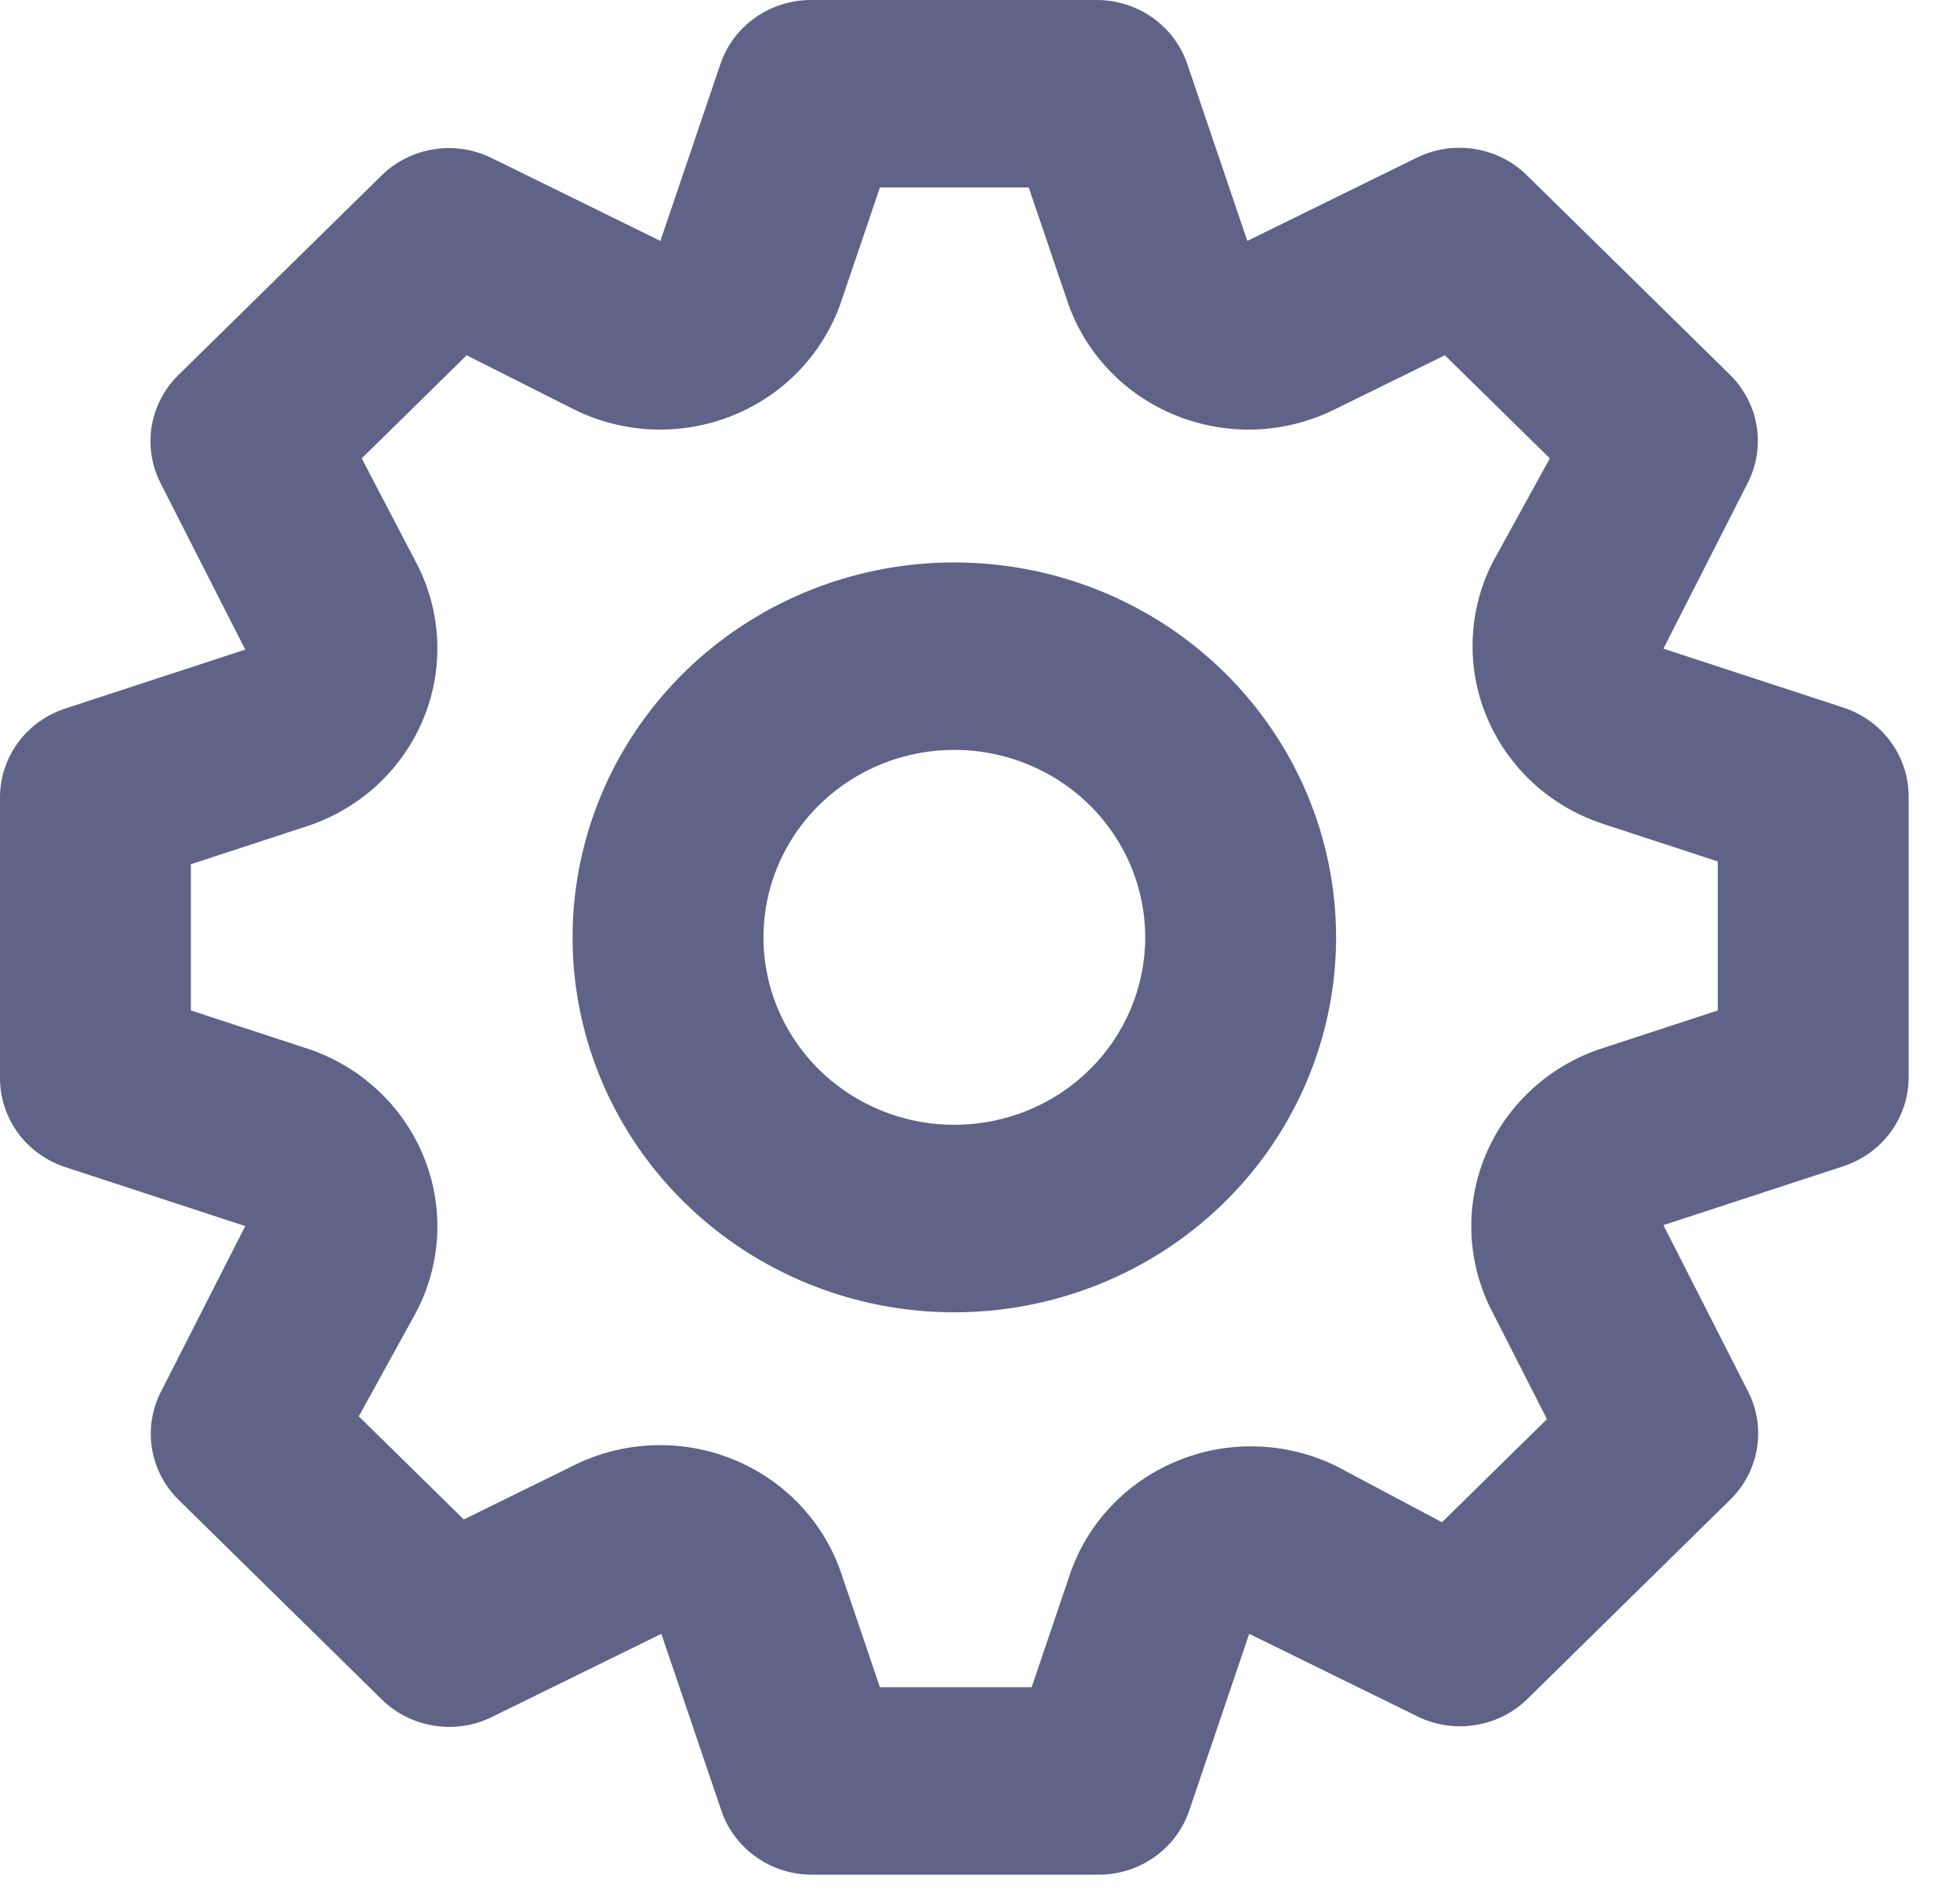
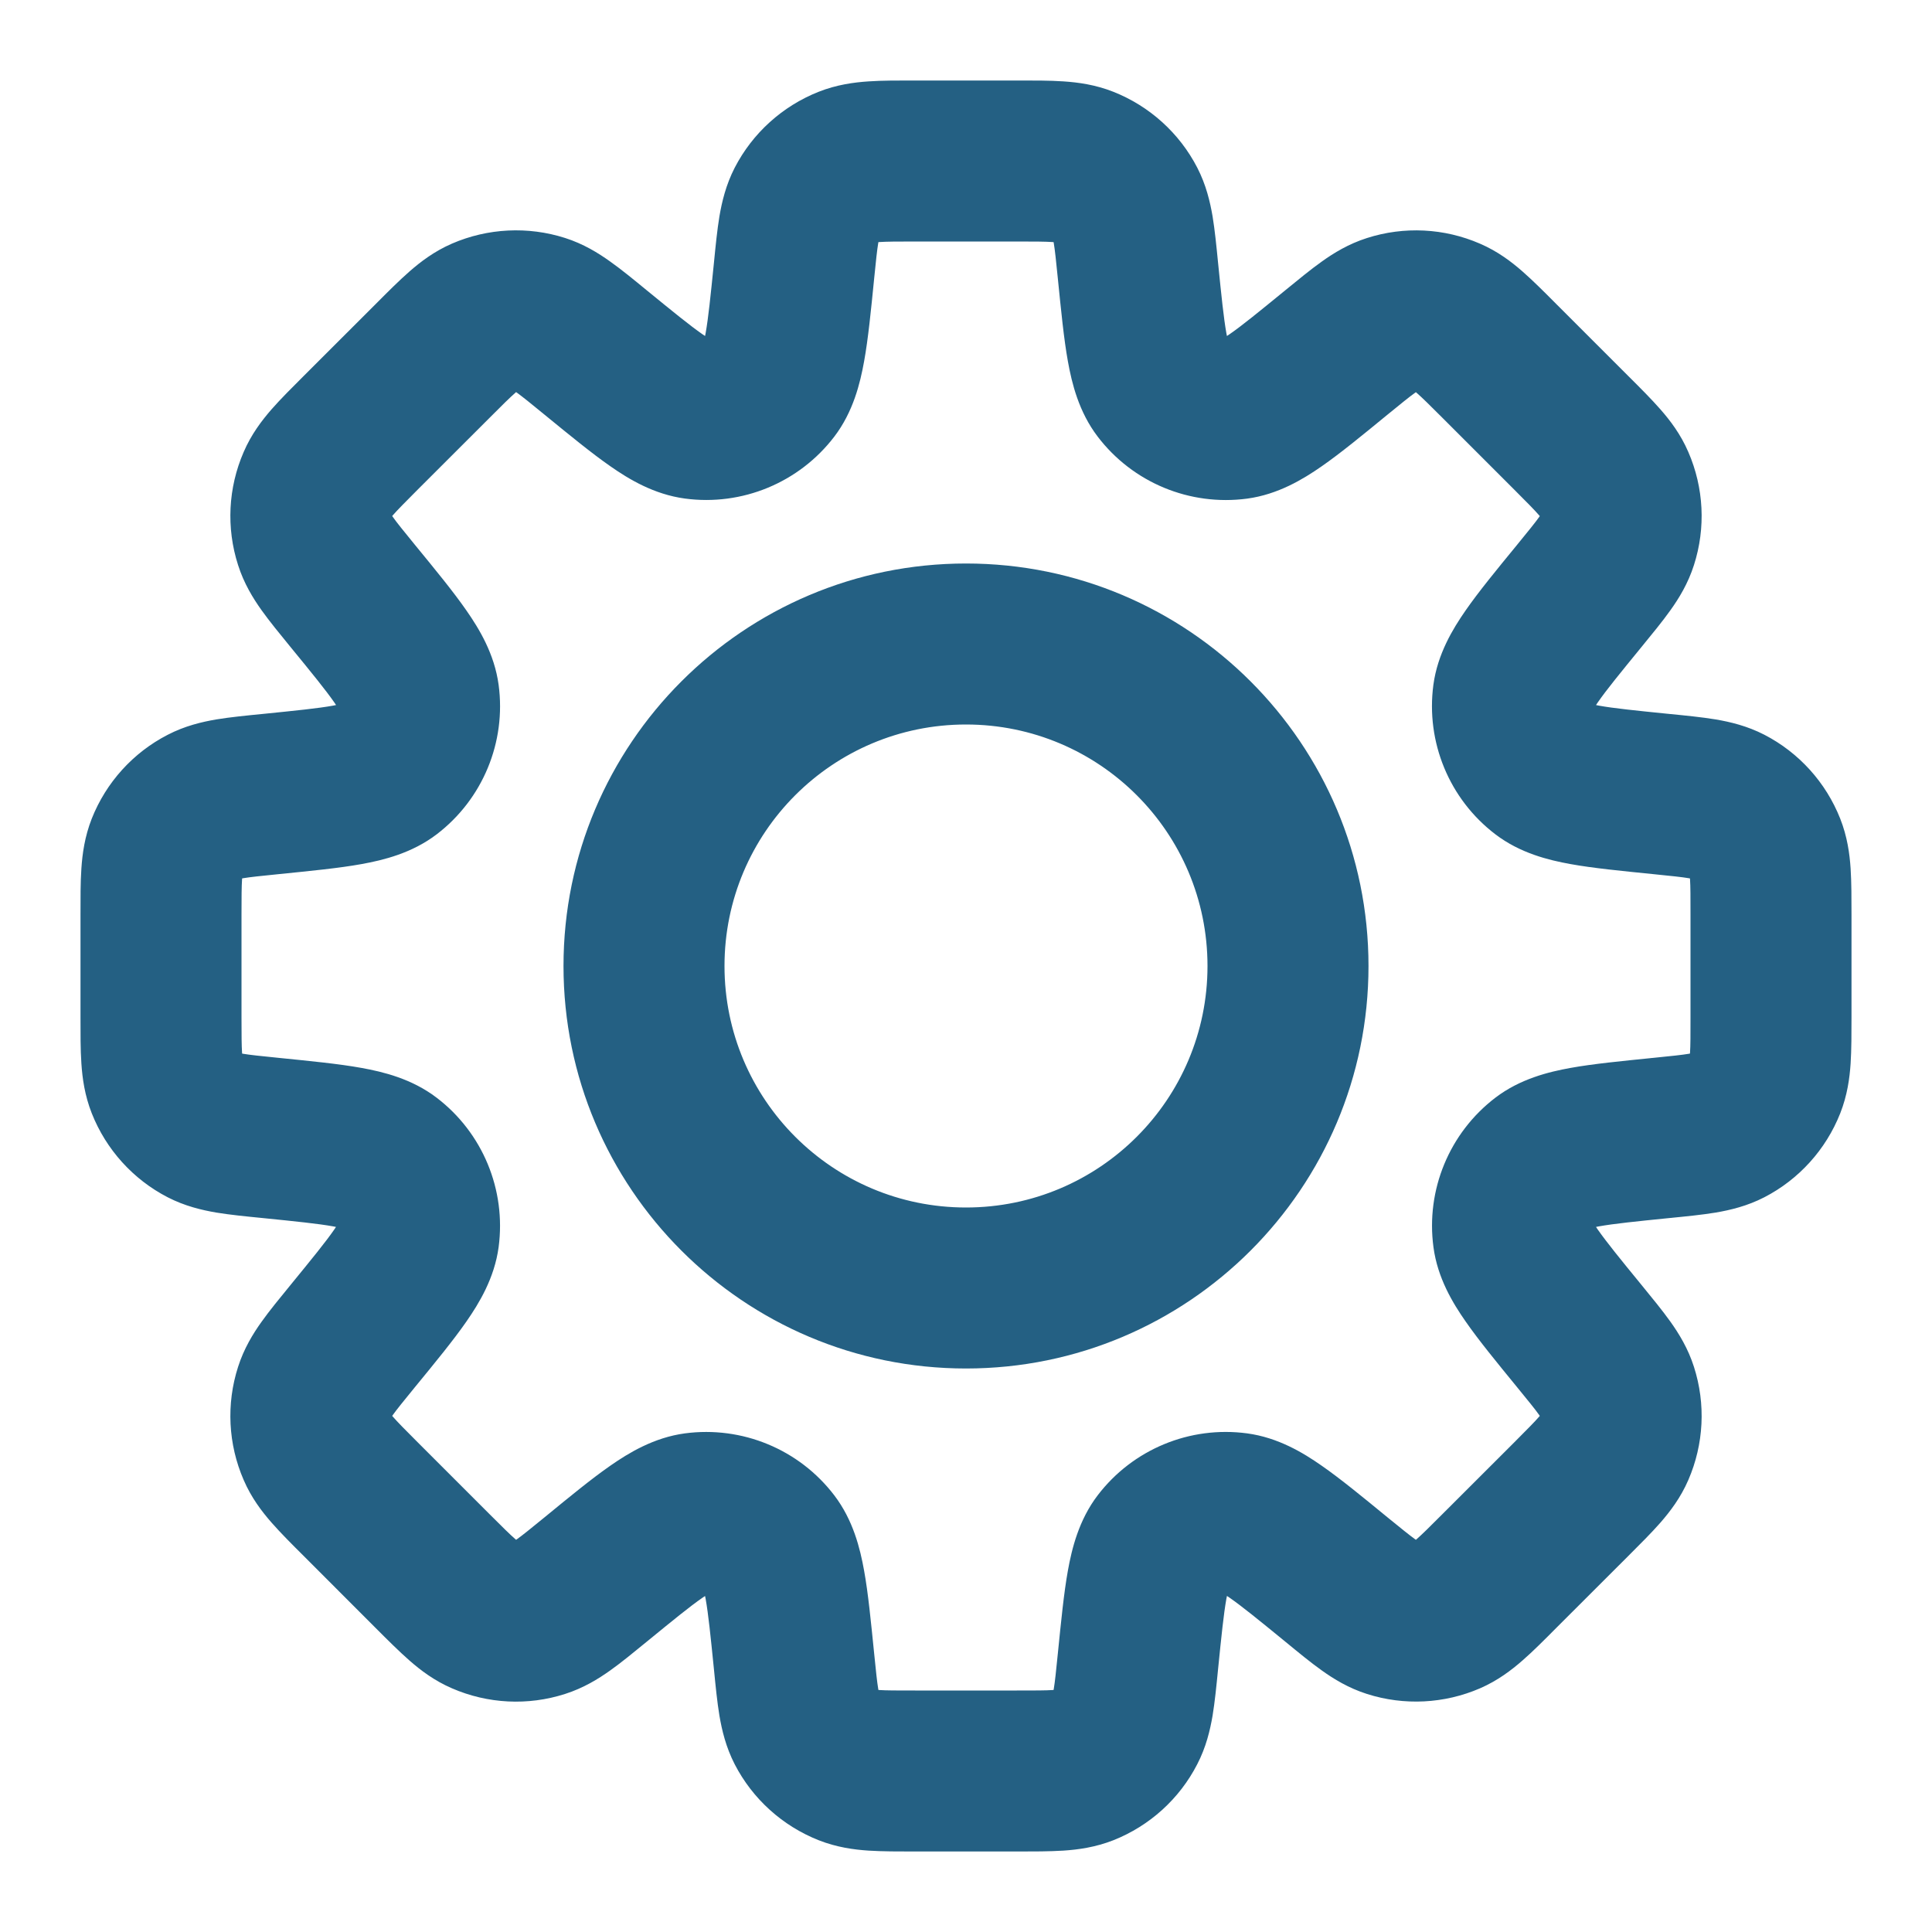
- <svg xmlns="http://www.w3.org/2000/svg" width="31" height="30" viewBox="0 0 31 30" fill="none">
-   <path d="M29.162 11.195L26.309 10.261L27.652 7.621C27.788 7.345 27.834 7.034 27.782 6.731C27.731 6.429 27.585 6.149 27.365 5.931L24.15 2.773C23.927 2.553 23.64 2.408 23.329 2.358C23.017 2.307 22.698 2.354 22.415 2.491L19.728 3.811L18.777 1.008C18.677 0.716 18.486 0.462 18.232 0.281C17.977 0.101 17.672 0.002 17.358 4.94285e-06H12.83C12.514 -0.001 12.205 0.096 11.947 0.277C11.69 0.458 11.497 0.714 11.396 1.008L10.445 3.811L7.758 2.491C7.477 2.357 7.161 2.313 6.852 2.363C6.544 2.413 6.259 2.557 6.038 2.773L2.823 5.931C2.599 6.15 2.452 6.433 2.4 6.738C2.349 7.044 2.396 7.358 2.536 7.636L3.879 10.276L1.026 11.21C0.729 11.308 0.47 11.496 0.286 11.745C0.102 11.995 0.002 12.295 5.03163e-06 12.604V17.052C-0.001 17.363 0.098 17.666 0.282 17.919C0.466 18.171 0.727 18.361 1.026 18.46L3.879 19.395L2.536 22.034C2.4 22.31 2.354 22.621 2.405 22.924C2.457 23.227 2.603 23.506 2.823 23.724L6.038 26.883C6.261 27.102 6.548 27.247 6.859 27.297C7.171 27.348 7.49 27.302 7.773 27.164L10.46 25.845L11.411 28.647C11.512 28.942 11.705 29.197 11.963 29.378C12.22 29.559 12.529 29.656 12.845 29.655H17.373C17.69 29.656 17.998 29.559 18.256 29.378C18.513 29.197 18.706 28.942 18.807 28.647L19.758 25.845L22.445 27.164C22.724 27.295 23.038 27.338 23.343 27.287C23.648 27.237 23.93 27.096 24.15 26.883L27.365 23.724C27.589 23.505 27.736 23.223 27.788 22.917C27.839 22.611 27.792 22.297 27.652 22.019L26.309 19.38L29.162 18.446C29.459 18.347 29.718 18.16 29.902 17.91C30.085 17.66 30.186 17.36 30.188 17.052V12.604C30.189 12.293 30.09 11.989 29.906 11.737C29.722 11.484 29.461 11.294 29.162 11.195ZM27.169 15.984L25.358 16.577C24.941 16.71 24.559 16.93 24.238 17.223C23.917 17.515 23.664 17.872 23.497 18.27C23.331 18.668 23.254 19.096 23.273 19.526C23.292 19.956 23.406 20.377 23.607 20.759L24.467 22.449L22.807 24.08L21.132 23.19C20.744 23.001 20.32 22.895 19.888 22.881C19.456 22.866 19.026 22.943 18.627 23.107C18.227 23.27 17.868 23.515 17.574 23.826C17.279 24.137 17.057 24.507 16.92 24.91L16.317 26.69H13.917L13.313 24.91C13.178 24.501 12.954 24.126 12.656 23.81C12.359 23.495 11.995 23.247 11.59 23.083C11.185 22.919 10.748 22.844 10.311 22.863C9.874 22.881 9.445 22.993 9.056 23.19L7.336 24.036L5.675 22.405L6.581 20.759C6.782 20.377 6.896 19.956 6.915 19.526C6.934 19.096 6.857 18.668 6.69 18.27C6.524 17.872 6.271 17.515 5.95 17.223C5.629 16.93 5.247 16.71 4.83 16.577L3.019 15.984V13.671L4.83 13.078C5.247 12.945 5.629 12.725 5.95 12.433C6.271 12.14 6.524 11.783 6.69 11.385C6.857 10.988 6.934 10.559 6.915 10.129C6.896 9.699 6.782 9.279 6.581 8.897L5.721 7.251L7.381 5.62L9.056 6.465C9.445 6.662 9.874 6.774 10.311 6.793C10.748 6.811 11.185 6.736 11.59 6.572C11.995 6.409 12.359 6.161 12.656 5.845C12.954 5.529 13.178 5.154 13.313 4.745L13.917 2.966H16.271L16.875 4.745C17.01 5.154 17.234 5.529 17.532 5.845C17.829 6.161 18.193 6.409 18.598 6.572C19.003 6.736 19.439 6.811 19.877 6.793C20.314 6.774 20.742 6.662 21.132 6.465L22.852 5.62L24.513 7.251L23.607 8.897C23.414 9.277 23.307 9.693 23.292 10.118C23.277 10.543 23.355 10.965 23.522 11.357C23.688 11.75 23.938 12.102 24.254 12.392C24.571 12.681 24.948 12.9 25.358 13.034L27.169 13.627V15.984ZM15.094 8.897C13.9 8.897 12.733 9.244 11.74 9.896C10.747 10.548 9.973 11.474 9.516 12.558C9.059 13.642 8.939 14.834 9.172 15.985C9.405 17.135 9.98 18.192 10.825 19.021C11.669 19.851 12.745 20.416 13.916 20.645C15.087 20.874 16.301 20.756 17.404 20.307C18.508 19.858 19.451 19.098 20.114 18.123C20.777 17.147 21.132 16.001 21.132 14.828C21.132 13.255 20.495 11.746 19.363 10.634C18.231 9.521 16.695 8.897 15.094 8.897ZM15.094 17.793C14.497 17.793 13.913 17.619 13.417 17.293C12.92 16.968 12.534 16.504 12.305 15.963C12.076 15.421 12.017 14.824 12.133 14.249C12.25 13.674 12.537 13.145 12.959 12.731C13.382 12.316 13.919 12.034 14.505 11.919C15.091 11.805 15.698 11.863 16.249 12.088C16.801 12.312 17.272 12.692 17.604 13.18C17.936 13.668 18.113 14.241 18.113 14.828C18.113 15.614 17.795 16.369 17.229 16.925C16.663 17.481 15.895 17.793 15.094 17.793Z" fill="#5F6388" />
+ <svg xmlns="http://www.w3.org/2000/svg" width="24" height="24" viewBox="0 0 24 24" fill="#246083">
+   <path d="M14.136 3.361L15.131 3.262L14.136 3.361ZM13.984 2.542L13.095 3V3L13.984 2.542ZM14.431 4.818L15.226 4.211L15.226 4.211L14.431 4.818ZM15.36 5.202L15.226 4.211L15.36 5.202ZM16.598 4.381L17.231 5.155L17.231 5.155L16.598 4.381ZM17.285 3.909L17.59 4.862L17.285 3.909ZM17.987 3.944L18.385 3.027L18.385 3.027L17.987 3.944ZM18.624 4.482L17.917 5.189L17.917 5.189L18.624 4.482ZM19.518 5.376L20.225 4.669L20.225 4.669L19.518 5.376ZM20.056 6.013L20.973 5.615L20.973 5.615L20.056 6.013ZM20.091 6.715L21.043 7.019L21.043 7.019L20.091 6.715ZM19.619 7.402L18.845 6.769L18.845 6.769L19.619 7.402ZM18.797 8.641L17.806 8.507L17.806 8.507L18.797 8.641ZM19.182 9.569L18.576 10.364L18.576 10.364L19.182 9.569ZM20.639 9.864L20.738 8.869L20.639 9.864ZM21.458 10.016L21.917 9.127L21.917 9.127L21.458 10.016ZM21.93 10.537L22.86 10.17L22.86 10.17L21.93 10.537ZM21.93 13.463L21 13.095L21 13.095L21.93 13.463ZM21.458 13.984L21.917 14.873L21.917 14.873L21.458 13.984ZM20.639 14.136L20.539 13.141L20.506 13.144L20.474 13.15L20.639 14.136ZM20.639 14.136L20.738 15.131L20.771 15.128L20.803 15.123L20.639 14.136ZM19.183 14.431L18.576 13.636L18.576 13.636L19.183 14.431ZM18.798 15.36L17.807 15.493V15.493L18.798 15.36ZM19.619 16.598L18.845 17.231H18.845L19.619 16.598ZM20.091 17.285L19.138 17.589V17.589L20.091 17.285ZM20.056 17.987L19.138 17.589L19.138 17.589L20.056 17.987ZM19.518 18.624L20.225 19.331H20.225L19.518 18.624ZM18.624 19.517L17.917 18.81L17.917 18.81L18.624 19.517ZM17.987 20.055L18.385 20.973L18.385 20.973L17.987 20.055ZM17.285 20.09L16.981 21.043L16.981 21.043L17.285 20.09ZM16.598 19.618L17.231 18.844L17.223 18.838L16.598 19.618ZM16.598 19.618L15.965 20.392L15.973 20.399L16.598 19.618ZM15.36 18.797L15.493 17.806H15.493L15.36 18.797ZM14.431 19.182L15.226 19.788L15.226 19.788L14.431 19.182ZM14.136 20.638L13.141 20.539V20.539L14.136 20.638ZM13.984 21.459L13.095 21L13.095 21L13.984 21.459ZM13.463 21.93L13.095 21L13.095 21L13.463 21.93ZM10.537 21.93L10.905 21L10.537 21.93ZM10.016 21.458L10.905 21H10.905L10.016 21.458ZM9.864 20.639L8.869 20.738V20.738L9.864 20.639ZM9.569 19.182L8.774 19.788L8.774 19.788L9.569 19.182ZM8.641 18.797L8.507 17.806H8.507L8.641 18.797ZM7.402 19.619L6.769 18.845L6.753 18.858L6.738 18.871L7.402 19.619ZM7.402 19.619L8.035 20.393L8.051 20.38L8.066 20.366L7.402 19.619ZM6.715 20.091L7.019 21.043H7.019L6.715 20.091ZM6.013 20.056L5.615 20.973H5.615L6.013 20.056ZM5.376 19.518L6.083 18.811H6.083L5.376 19.518ZM4.482 18.624L3.775 19.331L3.775 19.331L4.482 18.624ZM3.944 17.987L4.862 17.59L4.862 17.59L3.944 17.987ZM3.909 17.285L4.862 17.59L4.862 17.59L3.909 17.285ZM4.381 16.598L5.155 17.231H5.155L4.381 16.598ZM5.202 15.359L6.194 15.493L5.202 15.359ZM4.818 14.431L5.424 13.636L5.424 13.636L4.818 14.431ZM3.361 14.136L3.262 15.131H3.262L3.361 14.136ZM2.542 13.984L3 13.095H3L2.542 13.984ZM2.07 13.463L1.14 13.83L1.14 13.83L2.07 13.463ZM2.07 10.537L1.14 10.169L1.14 10.169L2.07 10.537ZM2.542 10.016L2.083 9.128L2.083 9.128L2.542 10.016ZM3.362 9.864V8.864H3.312L3.262 8.869L3.362 9.864ZM3.362 9.864V10.864H3.411L3.461 10.859L3.362 9.864ZM4.818 9.569L4.212 8.774L4.212 8.774L4.818 9.569ZM5.203 8.641L6.194 8.507L6.194 8.507L5.203 8.641ZM4.381 7.402L5.155 6.769H5.155L4.381 7.402ZM3.909 6.714L4.862 6.41L4.862 6.41L3.909 6.714ZM3.944 6.012L3.027 5.615L3.027 5.615L3.944 6.012ZM4.482 5.375L5.189 6.082H5.189L4.482 5.375ZM5.376 4.482L4.669 3.775V3.775L5.376 4.482ZM6.013 3.944L5.615 3.026L5.615 3.026L6.013 3.944ZM6.715 3.909L7.019 2.956V2.956L6.715 3.909ZM7.402 4.381L8.035 3.607V3.607L7.402 4.381ZM8.64 5.202L8.774 4.211L8.64 5.202ZM9.569 4.817L8.774 4.211L8.774 4.211L9.569 4.817ZM9.864 3.361L10.859 3.461V3.461L9.864 3.361ZM10.016 2.542L9.127 2.083L9.127 2.083L10.016 2.542ZM10.537 2.07L10.905 3L10.905 3L10.537 2.07ZM13.463 2.07L13.83 1.14V1.14L13.463 2.07ZM15.131 3.262C15.111 3.058 15.091 2.857 15.063 2.687C15.032 2.507 14.983 2.297 14.873 2.083L13.095 3C13.072 2.955 13.077 2.939 13.09 3.018C13.105 3.107 13.118 3.231 13.141 3.461L15.131 3.262ZM15.226 4.211C15.289 4.294 15.269 4.331 15.234 4.136C15.201 3.95 15.174 3.689 15.131 3.262L13.141 3.461C13.181 3.855 13.215 4.209 13.266 4.49C13.315 4.762 13.401 5.116 13.636 5.424L15.226 4.211ZM15.226 4.211L15.226 4.211L13.636 5.424C14.072 5.996 14.781 6.289 15.493 6.194L15.226 4.211ZM15.965 3.607C15.632 3.879 15.429 4.045 15.274 4.152C15.111 4.265 15.123 4.225 15.226 4.211L15.493 6.194C15.877 6.142 16.189 5.952 16.415 5.795C16.65 5.632 16.925 5.406 17.231 5.155L15.965 3.607ZM16.981 2.957C16.752 3.03 16.568 3.143 16.42 3.249C16.279 3.349 16.123 3.478 15.965 3.607L17.231 5.155C17.41 5.009 17.507 4.93 17.58 4.878C17.646 4.831 17.637 4.847 17.59 4.862L16.981 2.957ZM18.385 3.027C17.941 2.834 17.442 2.809 16.981 2.957L17.59 4.862L17.59 4.862L18.385 3.027ZM19.331 3.775C19.187 3.63 19.044 3.487 18.914 3.373C18.777 3.253 18.606 3.122 18.385 3.027L17.59 4.862C17.544 4.842 17.537 4.826 17.597 4.879C17.665 4.938 17.754 5.026 17.917 5.189L19.331 3.775ZM20.225 4.669L19.331 3.775L17.917 5.189L18.811 6.083L20.225 4.669ZM20.973 5.615C20.878 5.394 20.747 5.223 20.627 5.086C20.513 4.956 20.37 4.813 20.225 4.669L18.811 6.083C18.974 6.246 19.062 6.335 19.121 6.403C19.174 6.463 19.158 6.456 19.138 6.41L20.973 5.615ZM21.043 7.019C21.191 6.558 21.166 6.059 20.973 5.615L19.138 6.41L19.138 6.41L21.043 7.019ZM20.393 8.035C20.522 7.877 20.651 7.721 20.751 7.58C20.857 7.432 20.97 7.248 21.043 7.019L19.138 6.41C19.154 6.363 19.169 6.354 19.122 6.42C19.07 6.493 18.991 6.59 18.845 6.769L20.393 8.035ZM19.788 8.774C19.775 8.877 19.735 8.889 19.848 8.726C19.955 8.571 20.121 8.368 20.393 8.035L18.845 6.769C18.594 7.075 18.368 7.35 18.205 7.585C18.048 7.811 17.858 8.123 17.806 8.507L19.788 8.774ZM19.788 8.774V8.774L17.806 8.507C17.711 9.219 18.004 9.928 18.576 10.364L19.788 8.774ZM20.738 8.869C20.311 8.826 20.049 8.799 19.864 8.766C19.669 8.731 19.706 8.711 19.788 8.774L18.576 10.364C18.884 10.599 19.238 10.685 19.51 10.734C19.791 10.785 20.145 10.819 20.539 10.859L20.738 8.869ZM21.917 9.127C21.703 9.017 21.493 8.968 21.313 8.937C21.143 8.909 20.942 8.889 20.738 8.869L20.539 10.859C20.769 10.882 20.893 10.895 20.982 10.91C21.061 10.923 21.044 10.928 21 10.905L21.917 9.127ZM22.86 10.17C22.682 9.72 22.347 9.349 21.917 9.127L21 10.905L21 10.905L22.86 10.17ZM23 11.368C23 11.164 23 10.961 22.989 10.789C22.977 10.607 22.948 10.393 22.86 10.17L21 10.905C20.982 10.858 20.988 10.842 20.994 10.922C21 11.012 21 11.137 21 11.368H23ZM23 12.632V11.368H21V12.632H23ZM22.86 13.83C22.948 13.607 22.977 13.393 22.989 13.211C23 13.039 23 12.836 23 12.632H21C21 12.863 21 12.988 20.994 13.078C20.988 13.158 20.982 13.142 21 13.095L22.86 13.83ZM21.917 14.873C22.347 14.651 22.682 14.28 22.86 13.83L21 13.095V13.095L21.917 14.873ZM20.738 15.131C20.942 15.111 21.143 15.091 21.313 15.063C21.493 15.032 21.703 14.983 21.917 14.873L21 13.095C21.044 13.072 21.061 13.077 20.982 13.09C20.893 13.105 20.769 13.118 20.539 13.141L20.738 15.131ZM20.803 15.123L20.803 15.123L20.474 13.15L20.474 13.15L20.803 15.123ZM19.789 15.226C19.706 15.289 19.669 15.269 19.864 15.234C20.05 15.201 20.311 15.174 20.738 15.131L20.539 13.141C20.146 13.181 19.791 13.215 19.51 13.266C19.239 13.315 18.884 13.401 18.576 13.636L19.789 15.226ZM19.789 15.226L19.789 15.226L18.576 13.636C18.005 14.072 17.711 14.781 17.807 15.493L19.789 15.226ZM20.393 15.964C20.121 15.632 19.956 15.428 19.848 15.274C19.735 15.111 19.775 15.123 19.789 15.226L17.807 15.493C17.858 15.877 18.048 16.189 18.206 16.415C18.369 16.65 18.595 16.925 18.845 17.231L20.393 15.964ZM21.043 16.98C20.97 16.751 20.857 16.568 20.751 16.419C20.651 16.279 20.523 16.123 20.393 15.964L18.845 17.231C18.991 17.41 19.07 17.506 19.122 17.58C19.169 17.645 19.154 17.637 19.138 17.589L21.043 16.98ZM20.973 18.385C21.166 17.94 21.191 17.442 21.043 16.98L19.138 17.589L19.138 17.589L20.973 18.385ZM20.225 19.331C20.37 19.186 20.513 19.044 20.627 18.914C20.747 18.776 20.878 18.605 20.973 18.385L19.138 17.589C19.158 17.543 19.174 17.537 19.121 17.597C19.062 17.665 18.974 17.753 18.811 17.917L20.225 19.331ZM19.331 20.224L20.225 19.331L18.811 17.917L17.917 18.81L19.331 20.224ZM18.385 20.973C18.606 20.877 18.777 20.746 18.914 20.626C19.044 20.513 19.187 20.369 19.331 20.224L17.917 18.81C17.754 18.974 17.665 19.061 17.597 19.121C17.537 19.174 17.544 19.158 17.59 19.138L18.385 20.973ZM16.981 21.043C17.442 21.19 17.941 21.165 18.385 20.973L17.59 19.138H17.59L16.981 21.043ZM15.965 20.392C16.123 20.522 16.279 20.651 16.42 20.751C16.568 20.857 16.752 20.97 16.981 21.043L17.59 19.138C17.637 19.153 17.646 19.168 17.58 19.122C17.507 19.069 17.41 18.991 17.231 18.845L15.965 20.392ZM15.973 20.399L15.973 20.399L17.223 18.838L17.223 18.837L15.973 20.399ZM15.226 19.788C15.123 19.774 15.111 19.734 15.274 19.847C15.429 19.955 15.632 20.12 15.965 20.392L17.231 18.845C16.925 18.594 16.65 18.368 16.415 18.205C16.189 18.047 15.877 17.858 15.493 17.806L15.226 19.788ZM15.226 19.788H15.226L15.493 17.806C14.781 17.71 14.072 18.004 13.636 18.575L15.226 19.788ZM15.131 20.738C15.174 20.311 15.201 20.049 15.234 19.864C15.269 19.669 15.289 19.705 15.226 19.788L13.636 18.575C13.401 18.883 13.315 19.238 13.266 19.509C13.215 19.791 13.181 20.145 13.141 20.539L15.131 20.738ZM14.872 21.917C14.983 21.703 15.032 21.493 15.063 21.313C15.091 21.143 15.111 20.942 15.131 20.738L13.141 20.539C13.118 20.769 13.105 20.893 13.09 20.982C13.077 21.061 13.072 21.044 13.095 21L14.872 21.917ZM13.831 22.86C14.28 22.682 14.651 22.347 14.872 21.917L13.095 21L13.095 21L13.831 22.86ZM12.632 23C12.836 23 13.039 23 13.211 22.989C13.393 22.977 13.607 22.948 13.831 22.86L13.095 21C13.142 20.982 13.158 20.988 13.078 20.994C12.988 21 12.863 21 12.632 21V23ZM11.368 23H12.632V21H11.368V23ZM10.17 22.86C10.393 22.948 10.607 22.977 10.789 22.989C10.961 23 11.164 23 11.368 23V21C11.137 21 11.012 21 10.922 20.994C10.842 20.988 10.858 20.982 10.905 21L10.17 22.86ZM9.127 21.917C9.349 22.347 9.72 22.682 10.17 22.86L10.905 21L9.127 21.917ZM8.869 20.738C8.889 20.942 8.909 21.143 8.937 21.313C8.968 21.493 9.017 21.703 9.127 21.917L10.905 21C10.928 21.044 10.923 21.061 10.91 20.982C10.895 20.893 10.882 20.769 10.859 20.539L8.869 20.738ZM8.774 19.788C8.711 19.706 8.731 19.669 8.766 19.864C8.799 20.049 8.826 20.311 8.869 20.738L10.859 20.539C10.819 20.145 10.785 19.791 10.734 19.51C10.685 19.238 10.599 18.884 10.364 18.576L8.774 19.788ZM8.774 19.788L10.364 18.576C9.928 18.004 9.219 17.711 8.507 17.806L8.774 19.788ZM8.035 20.393C8.368 20.121 8.571 19.955 8.726 19.848C8.889 19.735 8.877 19.775 8.774 19.788L8.507 17.806C8.123 17.858 7.811 18.048 7.585 18.205C7.35 18.368 7.075 18.594 6.769 18.845L8.035 20.393ZM8.066 20.366L8.066 20.366L6.738 18.871L6.738 18.872L8.066 20.366ZM7.019 21.043C7.248 20.97 7.431 20.857 7.58 20.751C7.721 20.651 7.877 20.522 8.035 20.393L6.769 18.845C6.59 18.991 6.493 19.07 6.42 19.122C6.354 19.169 6.363 19.154 6.41 19.138L7.019 21.043ZM5.615 20.973C6.059 21.166 6.558 21.191 7.019 21.043L6.41 19.138L6.41 19.138L5.615 20.973ZM4.668 20.225C4.813 20.37 4.956 20.513 5.086 20.627C5.223 20.747 5.394 20.878 5.615 20.973L6.41 19.138C6.456 19.158 6.463 19.174 6.403 19.121C6.335 19.062 6.246 18.974 6.083 18.811L4.668 20.225ZM3.775 19.331L4.668 20.225L6.083 18.811L5.189 17.917L3.775 19.331ZM3.027 18.385C3.122 18.606 3.253 18.777 3.373 18.914C3.487 19.044 3.63 19.187 3.775 19.331L5.189 17.917C5.026 17.754 4.938 17.665 4.879 17.597C4.826 17.537 4.842 17.544 4.862 17.59L3.027 18.385ZM2.957 16.981C2.809 17.442 2.834 17.941 3.027 18.385L4.862 17.59V17.59L2.957 16.981ZM3.607 15.965C3.478 16.123 3.349 16.279 3.249 16.42C3.143 16.568 3.03 16.752 2.957 16.981L4.862 17.59C4.846 17.637 4.831 17.646 4.878 17.58C4.93 17.507 5.009 17.41 5.155 17.231L3.607 15.965ZM4.211 15.226C4.225 15.123 4.265 15.111 4.152 15.274C4.045 15.429 3.879 15.632 3.607 15.965L5.155 17.231C5.406 16.925 5.632 16.65 5.795 16.415C5.952 16.189 6.142 15.877 6.194 15.493L4.211 15.226ZM4.211 15.226L4.211 15.226L6.194 15.493C6.289 14.781 5.996 14.072 5.424 13.636L4.211 15.226ZM3.262 15.131C3.689 15.174 3.95 15.201 4.136 15.234C4.331 15.269 4.294 15.289 4.211 15.226L5.424 13.636C5.116 13.401 4.762 13.315 4.49 13.266C4.209 13.215 3.855 13.181 3.461 13.141L3.262 15.131ZM2.083 14.873C2.297 14.983 2.507 15.032 2.687 15.063C2.857 15.091 3.058 15.111 3.262 15.131L3.461 13.141C3.231 13.118 3.107 13.105 3.018 13.09C2.939 13.077 2.955 13.072 3 13.095L2.083 14.873ZM1.14 13.83C1.318 14.28 1.653 14.651 2.083 14.873L3 13.095H3L1.14 13.83ZM1 12.632C1 12.836 0.999 13.039 1.011 13.211C1.023 13.393 1.052 13.607 1.14 13.83L3 13.095C3.018 13.142 3.012 13.158 3.007 13.078C3.001 12.988 3 12.863 3 12.632H1ZM1 11.368V12.632H3V11.368H1ZM1.14 10.169C1.052 10.393 1.023 10.607 1.011 10.789C0.999 10.961 1 11.164 1 11.368H3C3 11.137 3.001 11.012 3.007 10.922C3.012 10.842 3.018 10.858 3 10.905L1.14 10.169ZM2.083 9.128C1.653 9.349 1.318 9.72 1.14 10.169L3 10.905L3 10.905L2.083 9.128ZM3.262 8.869C3.058 8.889 2.857 8.909 2.687 8.937C2.507 8.968 2.297 9.017 2.083 9.128L3 10.905C2.955 10.928 2.939 10.923 3.018 10.91C3.107 10.895 3.231 10.882 3.461 10.859L3.262 8.869ZM3.362 8.864H3.362V10.864H3.362V8.864ZM3.362 8.864H3.362V10.864H3.362V8.864ZM4.212 8.774C4.295 8.711 4.331 8.731 4.136 8.766C3.951 8.799 3.689 8.826 3.262 8.869L3.461 10.859C3.855 10.819 4.209 10.785 4.491 10.734C4.762 10.685 5.117 10.599 5.425 10.364L4.212 8.774ZM4.212 8.774L4.212 8.774L5.425 10.364C5.996 9.928 6.29 9.219 6.194 8.507L4.212 8.774ZM3.607 8.035C3.879 8.367 4.045 8.571 4.153 8.726C4.266 8.889 4.226 8.877 4.212 8.774L6.194 8.507C6.142 8.123 5.953 7.812 5.795 7.585C5.632 7.35 5.406 7.075 5.155 6.769L3.607 8.035ZM2.957 7.018C3.03 7.248 3.143 7.431 3.249 7.58C3.349 7.72 3.478 7.877 3.607 8.035L5.155 6.769C5.009 6.59 4.93 6.493 4.878 6.419C4.831 6.354 4.847 6.362 4.862 6.41L2.957 7.018ZM3.027 5.615C2.834 6.059 2.809 6.557 2.957 7.018L4.862 6.41L3.027 5.615ZM3.775 4.668C3.63 4.813 3.487 4.955 3.373 5.085C3.253 5.223 3.122 5.394 3.027 5.615L4.862 6.41C4.842 6.456 4.826 6.463 4.879 6.402C4.938 6.334 5.026 6.246 5.189 6.082L3.775 4.668ZM4.669 3.775L3.775 4.668L5.189 6.082L6.083 5.189L4.669 3.775ZM4.669 3.775L4.669 3.775L6.083 5.189L6.083 5.189L4.669 3.775ZM5.615 3.026C5.394 3.122 5.223 3.253 5.086 3.373C4.956 3.487 4.813 3.63 4.669 3.775L6.083 5.189C6.246 5.025 6.335 4.938 6.403 4.878C6.463 4.825 6.456 4.841 6.41 4.861L5.615 3.026ZM7.019 2.956C6.558 2.809 6.059 2.834 5.615 3.026L6.41 4.861H6.41L7.019 2.956ZM8.035 3.607C7.877 3.477 7.721 3.349 7.58 3.249C7.432 3.143 7.248 3.029 7.019 2.956L6.41 4.861C6.363 4.846 6.354 4.831 6.42 4.877C6.493 4.93 6.59 5.008 6.769 5.155L8.035 3.607ZM8.774 4.211C8.877 4.225 8.889 4.265 8.726 4.152C8.571 4.044 8.368 3.879 8.035 3.607L6.769 5.155C7.075 5.405 7.35 5.631 7.585 5.794C7.811 5.952 8.123 6.141 8.507 6.193L8.774 4.211ZM8.774 4.211L8.774 4.211L8.507 6.193C9.219 6.289 9.928 5.995 10.364 5.424L8.774 4.211ZM8.869 3.262C8.826 3.689 8.799 3.95 8.766 4.136C8.731 4.331 8.711 4.294 8.774 4.211L10.364 5.424C10.599 5.116 10.685 4.761 10.734 4.49C10.785 4.209 10.82 3.854 10.859 3.461L8.869 3.262ZM9.127 2.083C9.017 2.297 8.968 2.507 8.937 2.687C8.909 2.857 8.889 3.058 8.869 3.262L10.859 3.461C10.882 3.231 10.895 3.107 10.91 3.018C10.923 2.939 10.928 2.955 10.905 3L9.127 2.083ZM10.17 1.14C9.72 1.318 9.349 1.653 9.127 2.083L10.905 3L10.905 3L10.17 1.14ZM11.368 1C11.164 1 10.961 0.999 10.789 1.011C10.607 1.023 10.393 1.052 10.17 1.14L10.905 3C10.858 3.018 10.842 3.012 10.922 3.007C11.012 3.001 11.137 3 11.368 3V1ZM12.632 1H11.368V3H12.632V1ZM13.83 1.14C13.607 1.052 13.393 1.023 13.211 1.011C13.039 0.999 12.836 1 12.632 1V3C12.863 3 12.988 3.001 13.078 3.007C13.158 3.012 13.142 3.018 13.095 3L13.83 1.14ZM14.873 2.083C14.651 1.653 14.28 1.318 13.83 1.14L13.095 3L13.095 3L14.873 2.083ZM15 12C15 13.657 13.657 15 12 15V17C14.761 17 17 14.761 17 12H15ZM12 9C13.657 9 15 10.343 15 12H17C17 9.239 14.761 7 12 7V9ZM9 12C9 10.343 10.343 9 12 9V7C9.239 7 7 9.239 7 12H9ZM12 15C10.343 15 9 13.657 9 12H7C7 14.761 9.239 17 12 17V15Z" fill="#246083" />
</svg>
